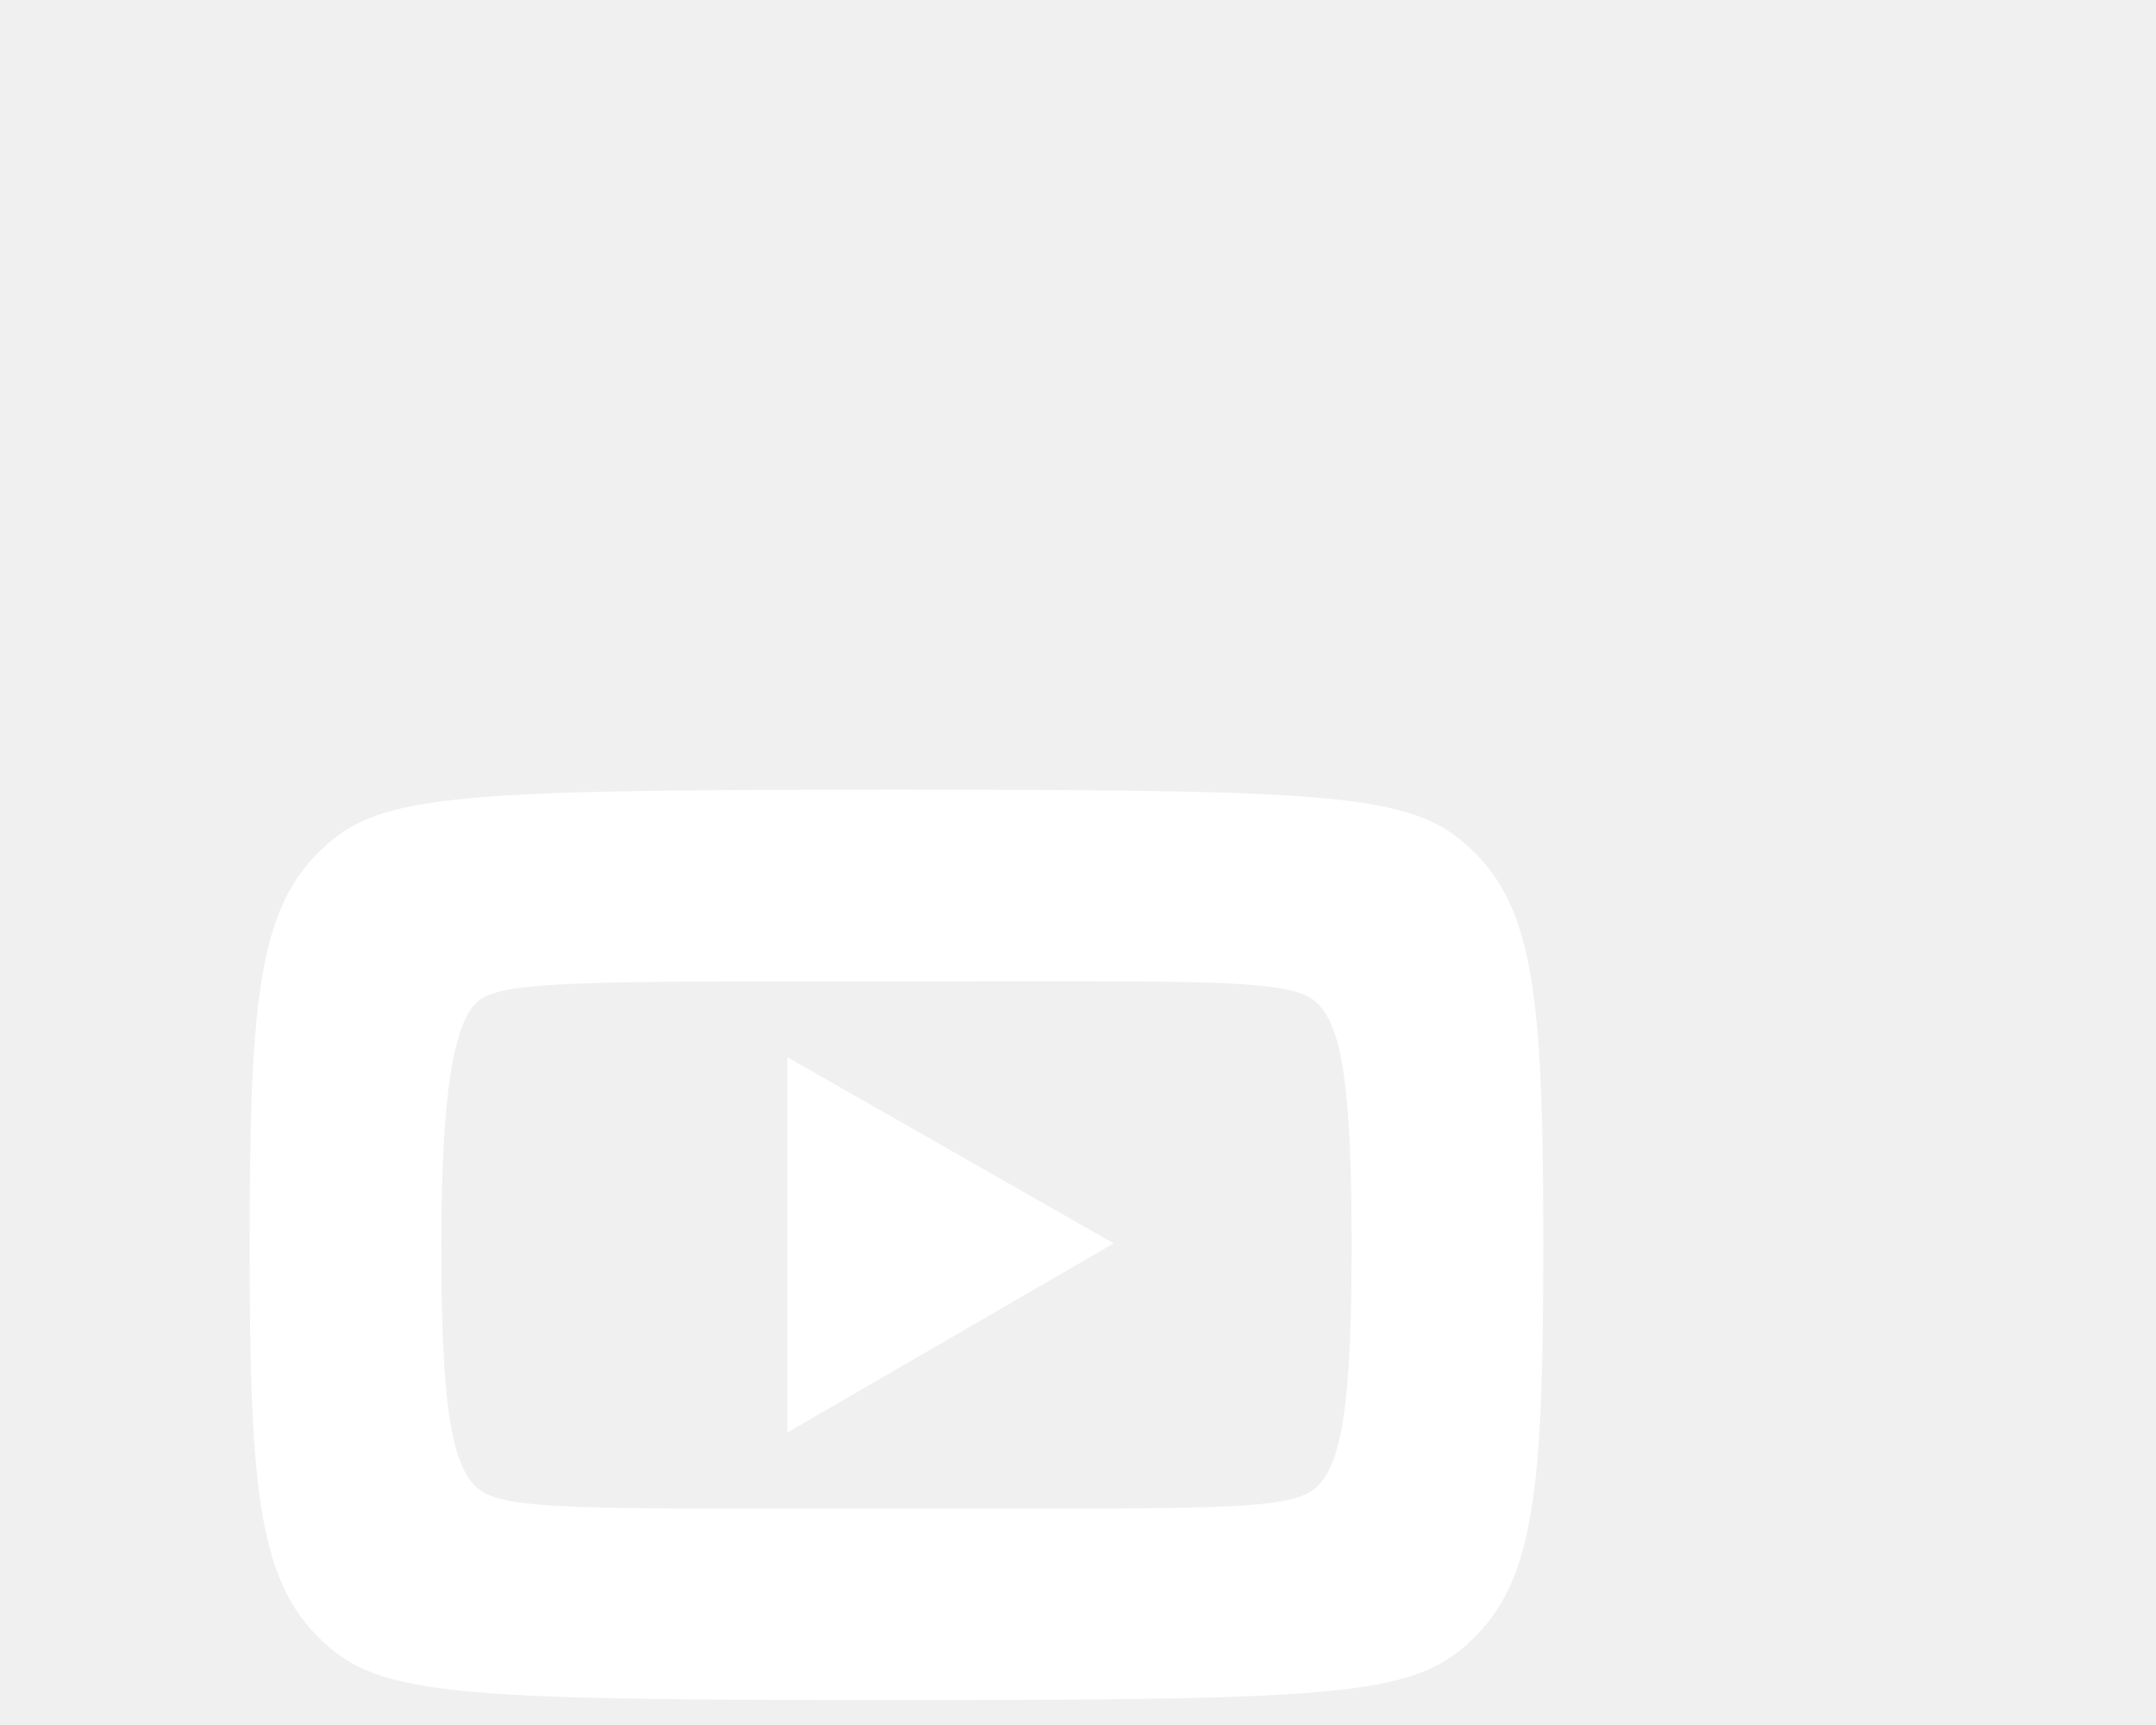
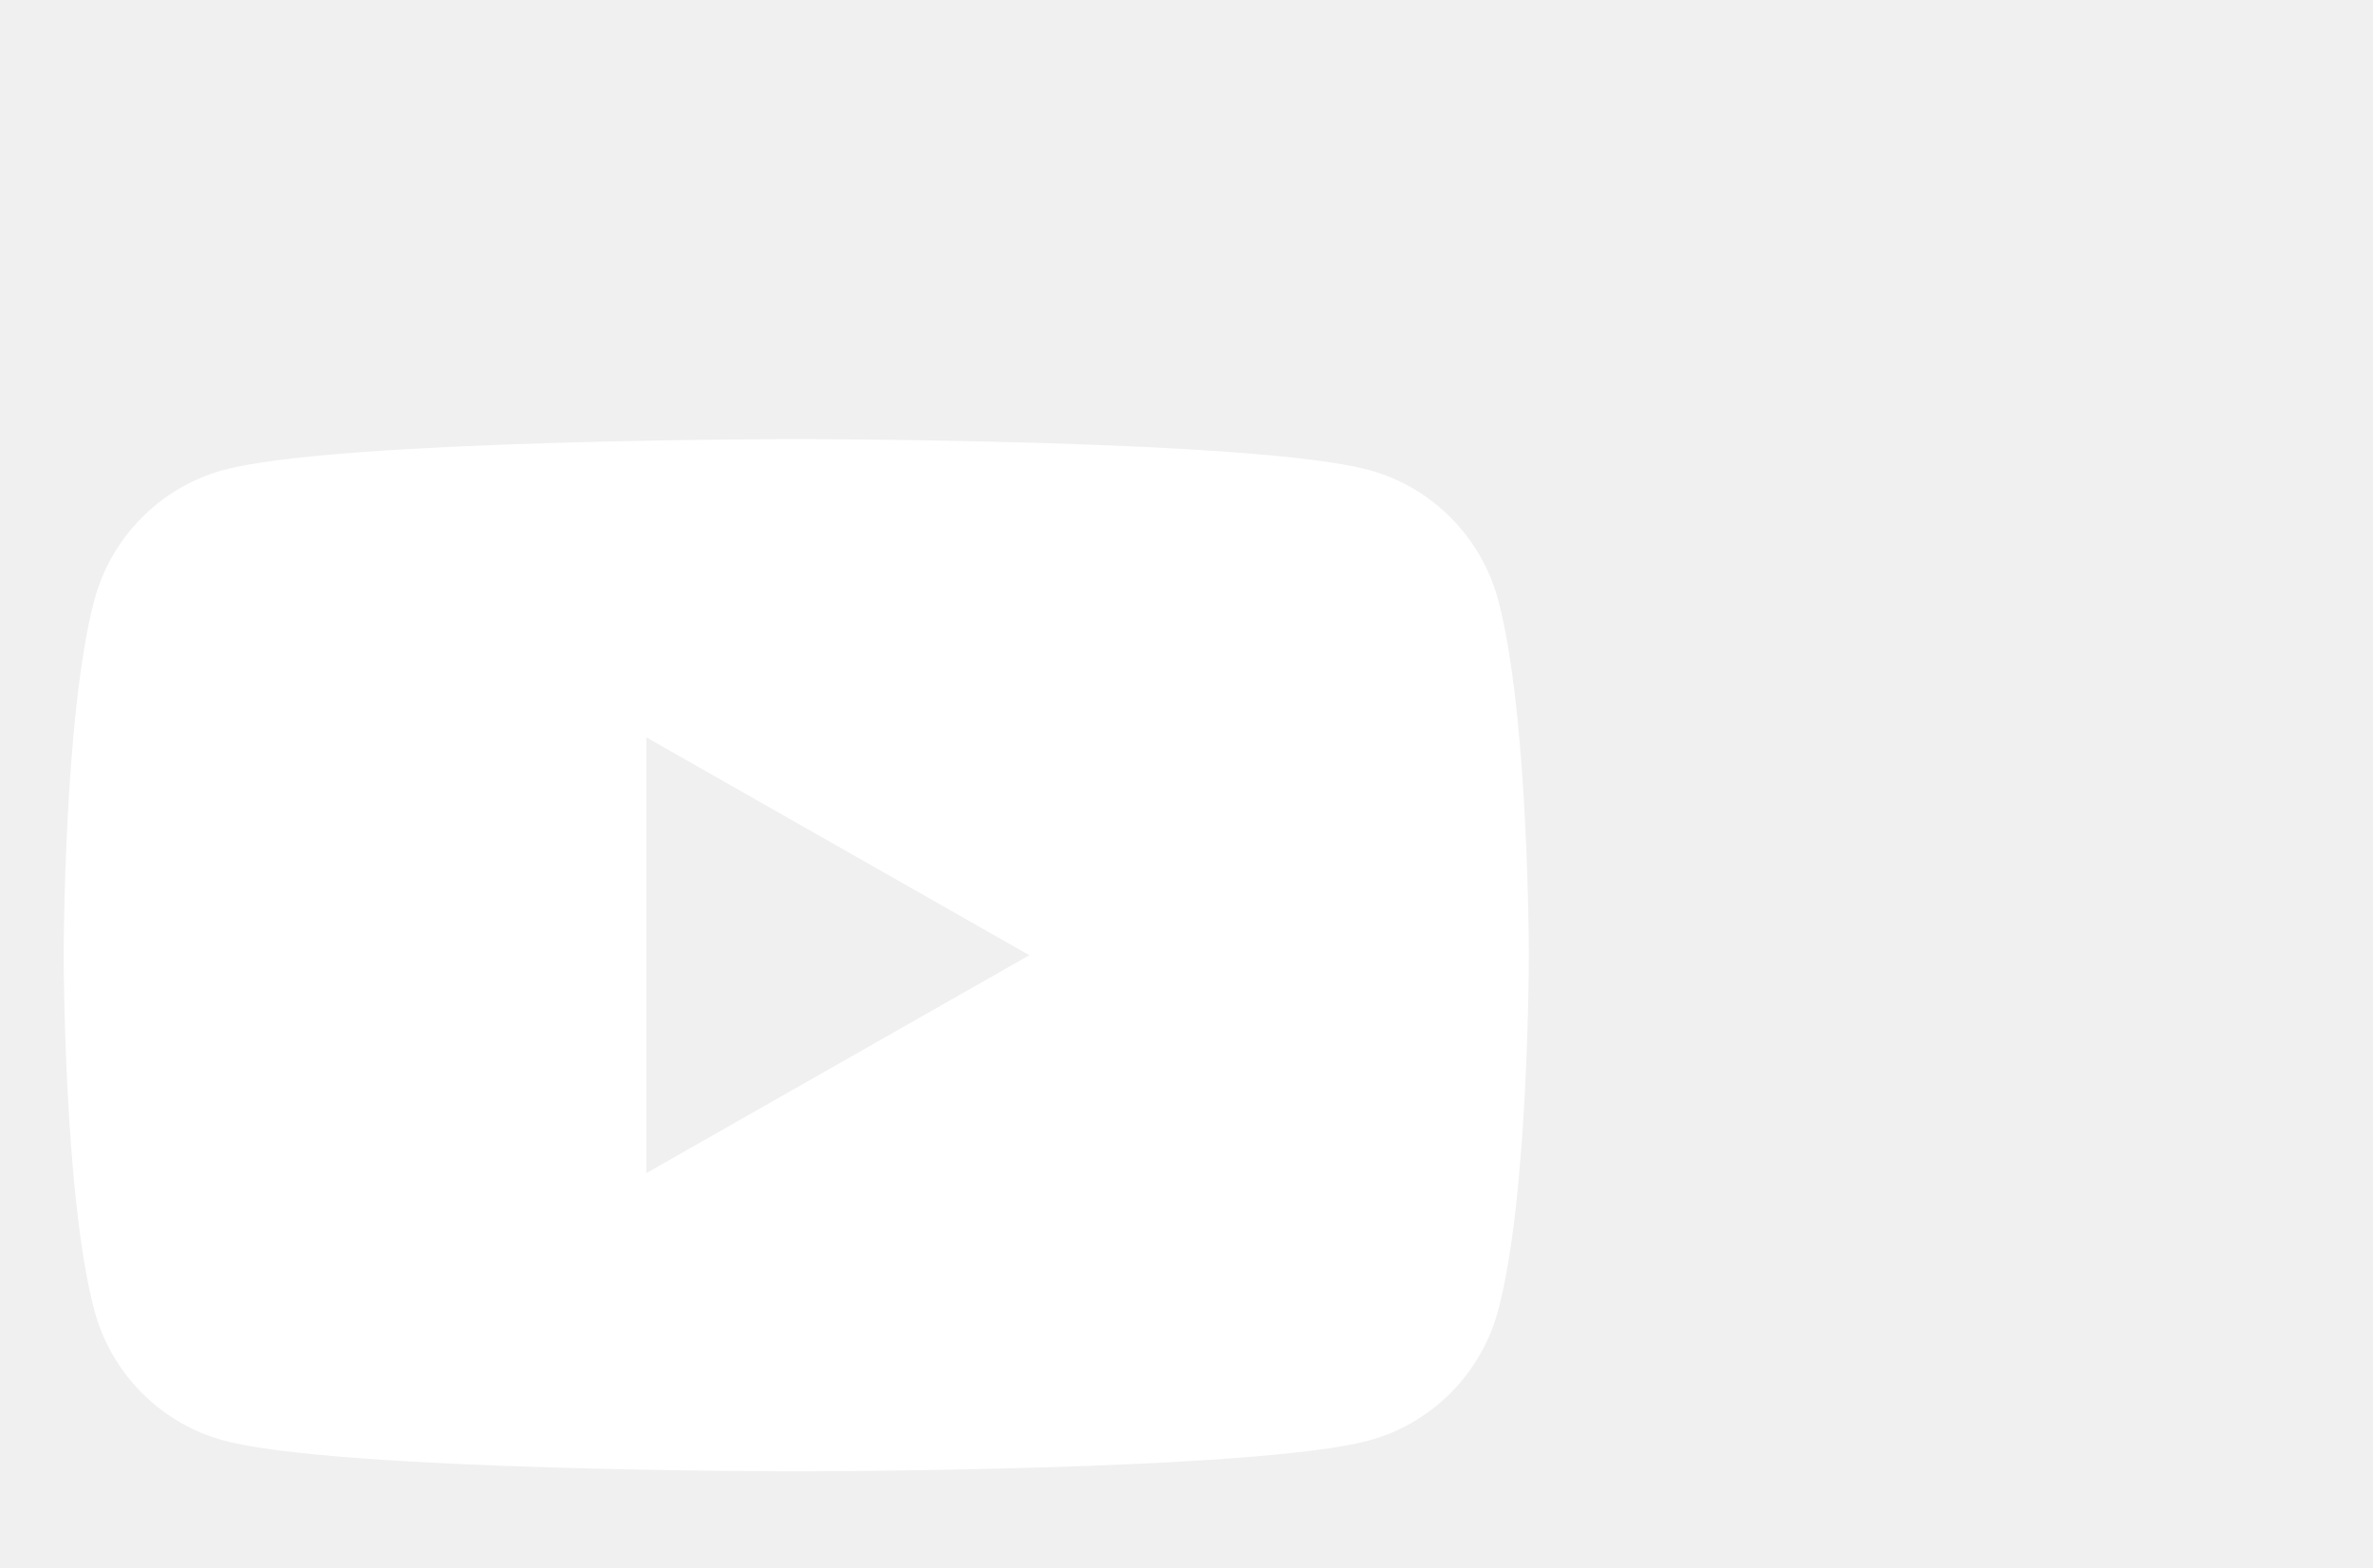
- <svg xmlns="http://www.w3.org/2000/svg" viewBox="30,0,256,256" width="30px" height="24px" fill-rule="nonzero">
-   <g transform="translate(1.28,1.28) scale(1,1)">
-     <g fill="#ffffff" fill-rule="nonzero" stroke="none" stroke-width="1" stroke-linecap="butt" stroke-linejoin="miter" stroke-miterlimit="10" stroke-dasharray="" stroke-dashoffset="0" font-family="none" font-weight="none" font-size="none" text-anchor="none" style="mix-blend-mode: normal">
-       <g transform="translate(1.77778,55.46667) scale(3.55556,3.55556)">
-         <path d="M36,17c-19.195,0 -21.759,0.198 -24.219,2.713c-2.46,2.514 -2.781,6.51 -2.781,16.287c0,9.777 0.321,13.772 2.781,16.287c2.46,2.515 5.024,2.713 24.219,2.713c19.195,0 21.759,-0.198 24.219,-2.713c2.46,-2.515 2.781,-6.51 2.781,-16.287c0,-9.777 -0.321,-13.773 -2.781,-16.287c-2.46,-2.515 -5.024,-2.713 -24.219,-2.713zM44.16,24.996c6.534,0.013 8.553,0.134 9.373,0.889c1.094,1.005 1.467,3.701 1.467,10.115c0,6.414 -0.373,9.11 -1.467,10.115c-1.093,1.006 -4.318,0.885 -17.533,0.885c-13.215,0 -16.439,0.12 -17.533,-0.885c-1.094,-1.005 -1.467,-3.701 -1.467,-10.115c0,-6.414 0.535,-9.196 1.467,-10.115c0.932,-0.919 4.318,-0.885 17.533,-0.885c3.304,0 5.982,-0.008 8.16,-0.004zM31.445,28.168v15.664l13.623,-7.895z" />
-       </g>
-     </g>
-   </g>
+ <svg xmlns="http://www.w3.org/2000/svg" height="20" viewBox="-10.2 -70.333 380.067 251">
+   <path d="M93.333 117.559V47.775l61.334 34.893zm136.43-91.742c-2.699-10.162-10.651-18.165-20.747-20.881C190.716 0 117.333 0 117.333 0S43.951 0 25.651 4.936C15.555 7.652 7.603 15.655 4.904 25.817 0 44.236 0 82.667 0 82.667s0 38.429 4.904 56.849c2.699 10.163 10.65 18.165 20.747 20.883 18.3 4.934 91.682 4.934 91.682 4.934s73.383 0 91.683-4.934c10.096-2.718 18.048-10.72 20.747-20.883 4.904-18.42 4.904-56.85 4.904-56.85s0-38.43-4.904-56.849" fill="#fff" />
</svg>
